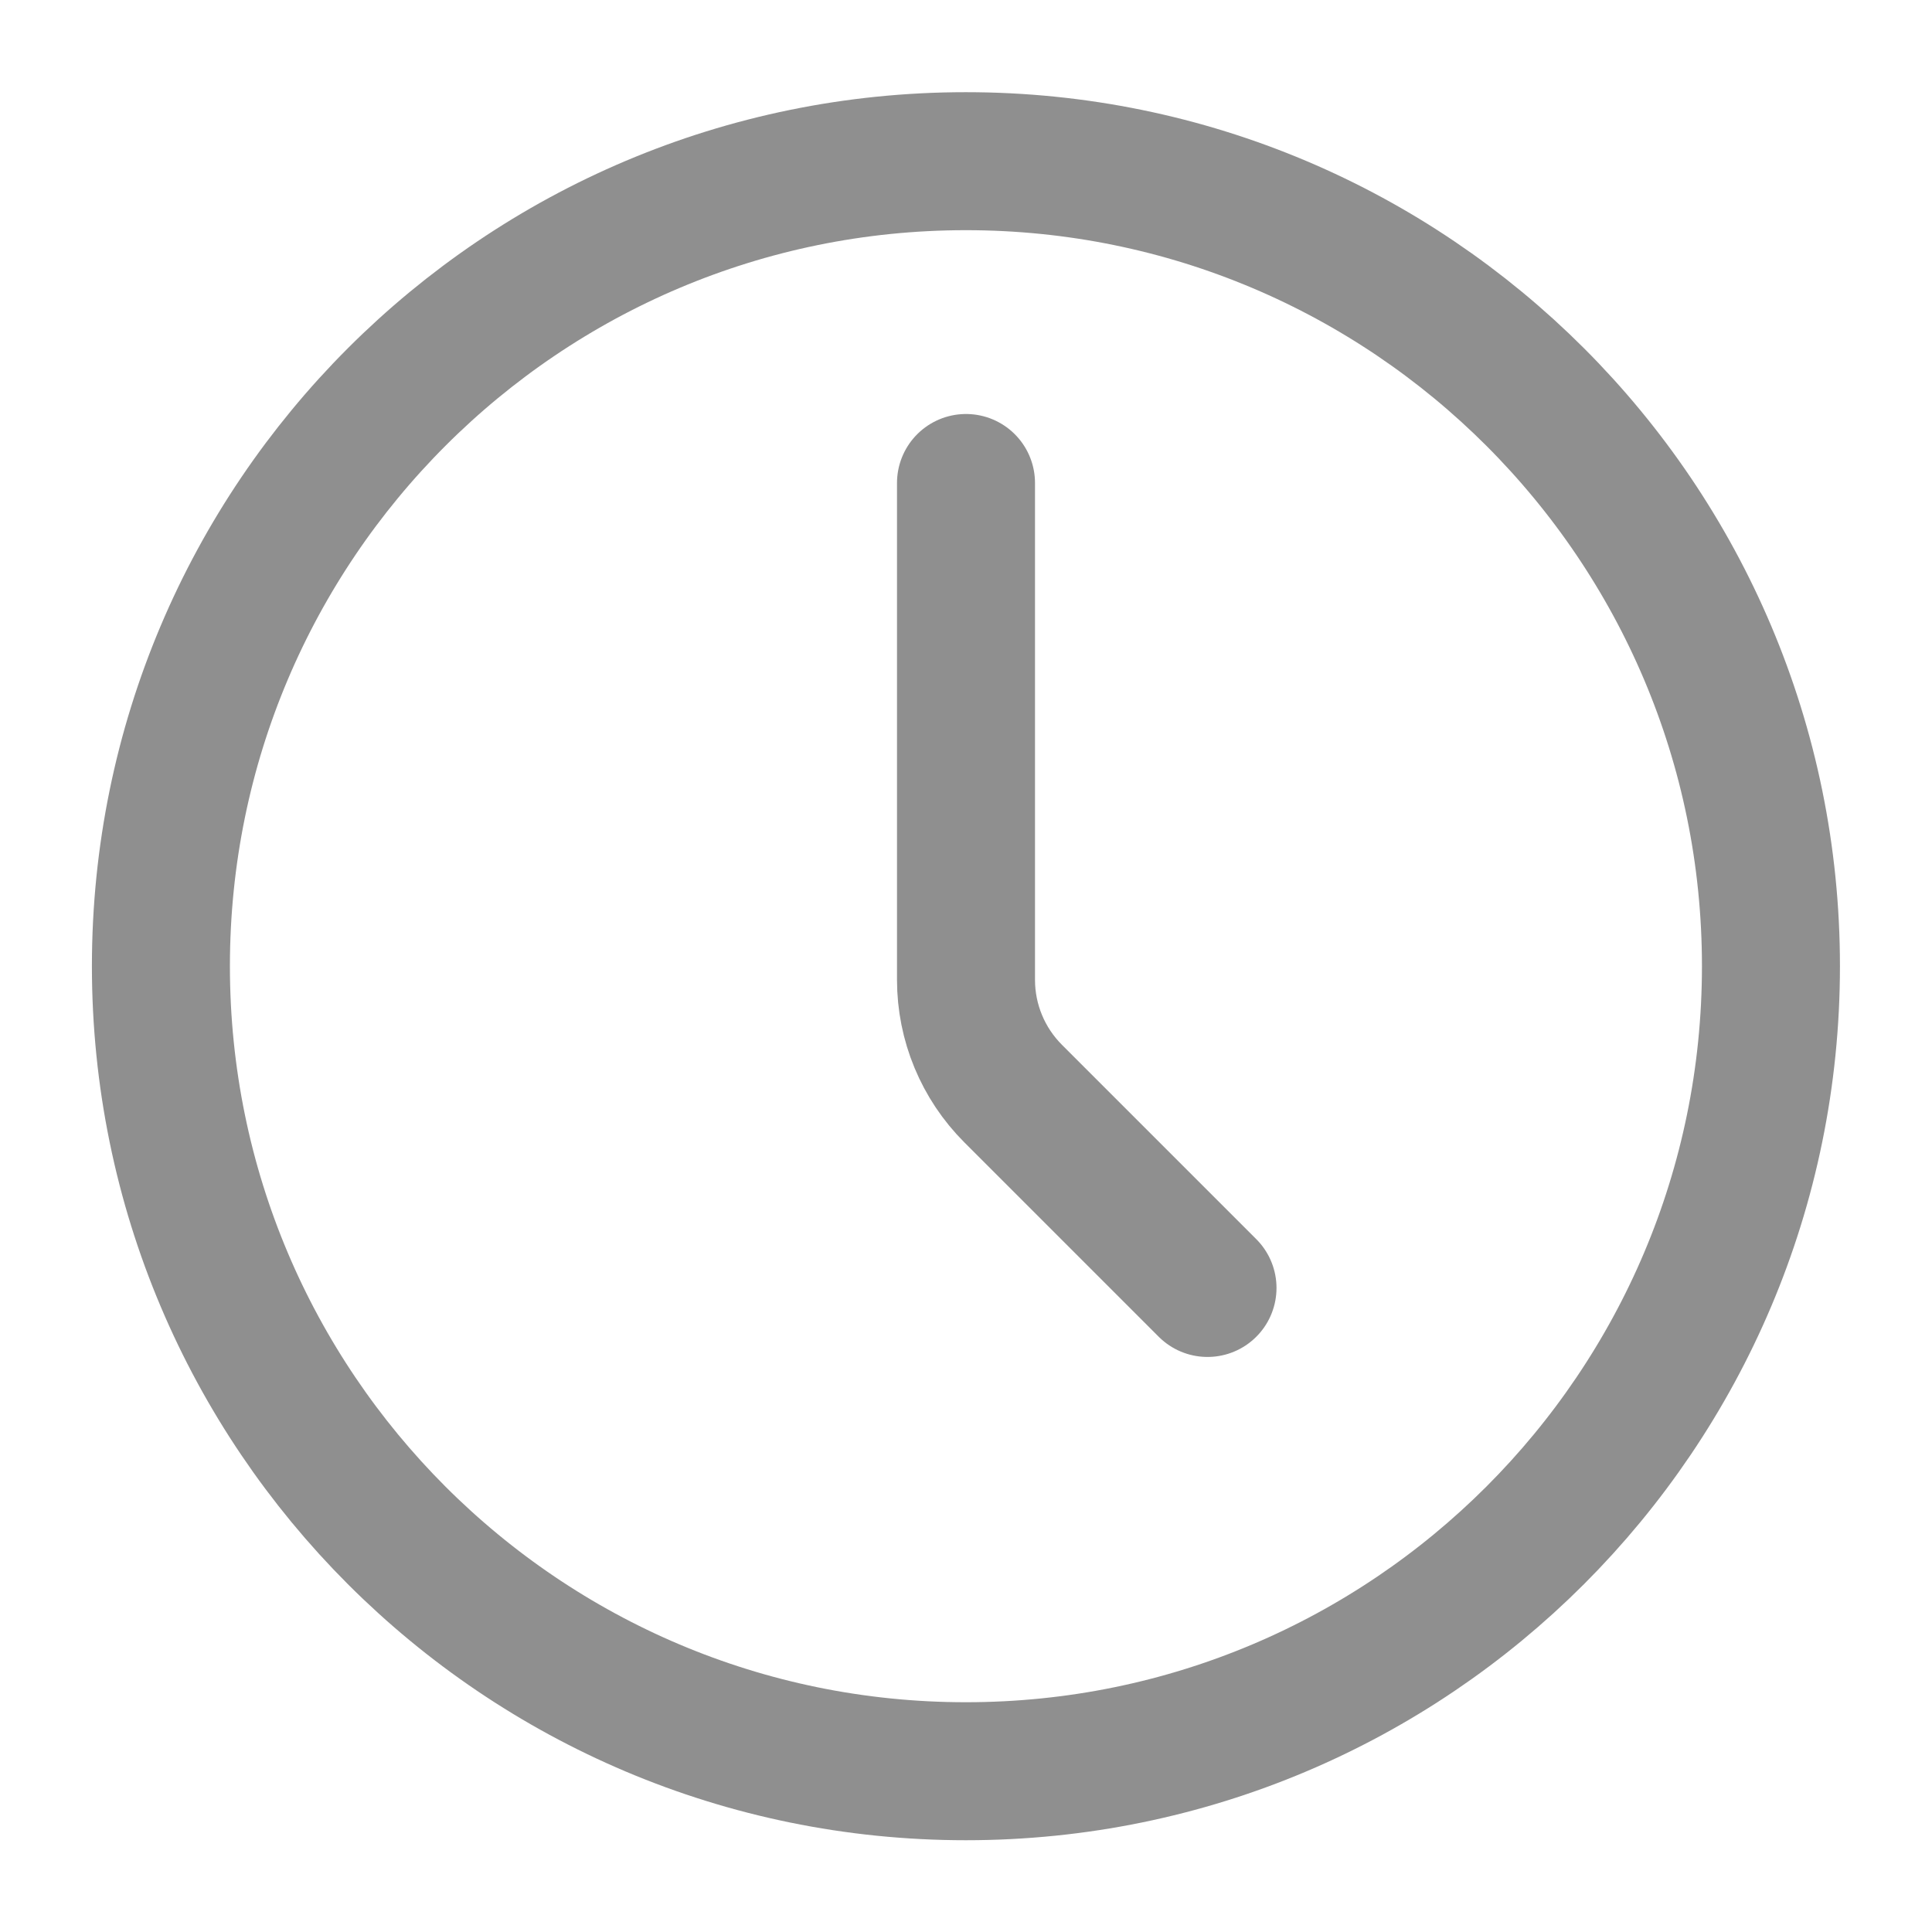
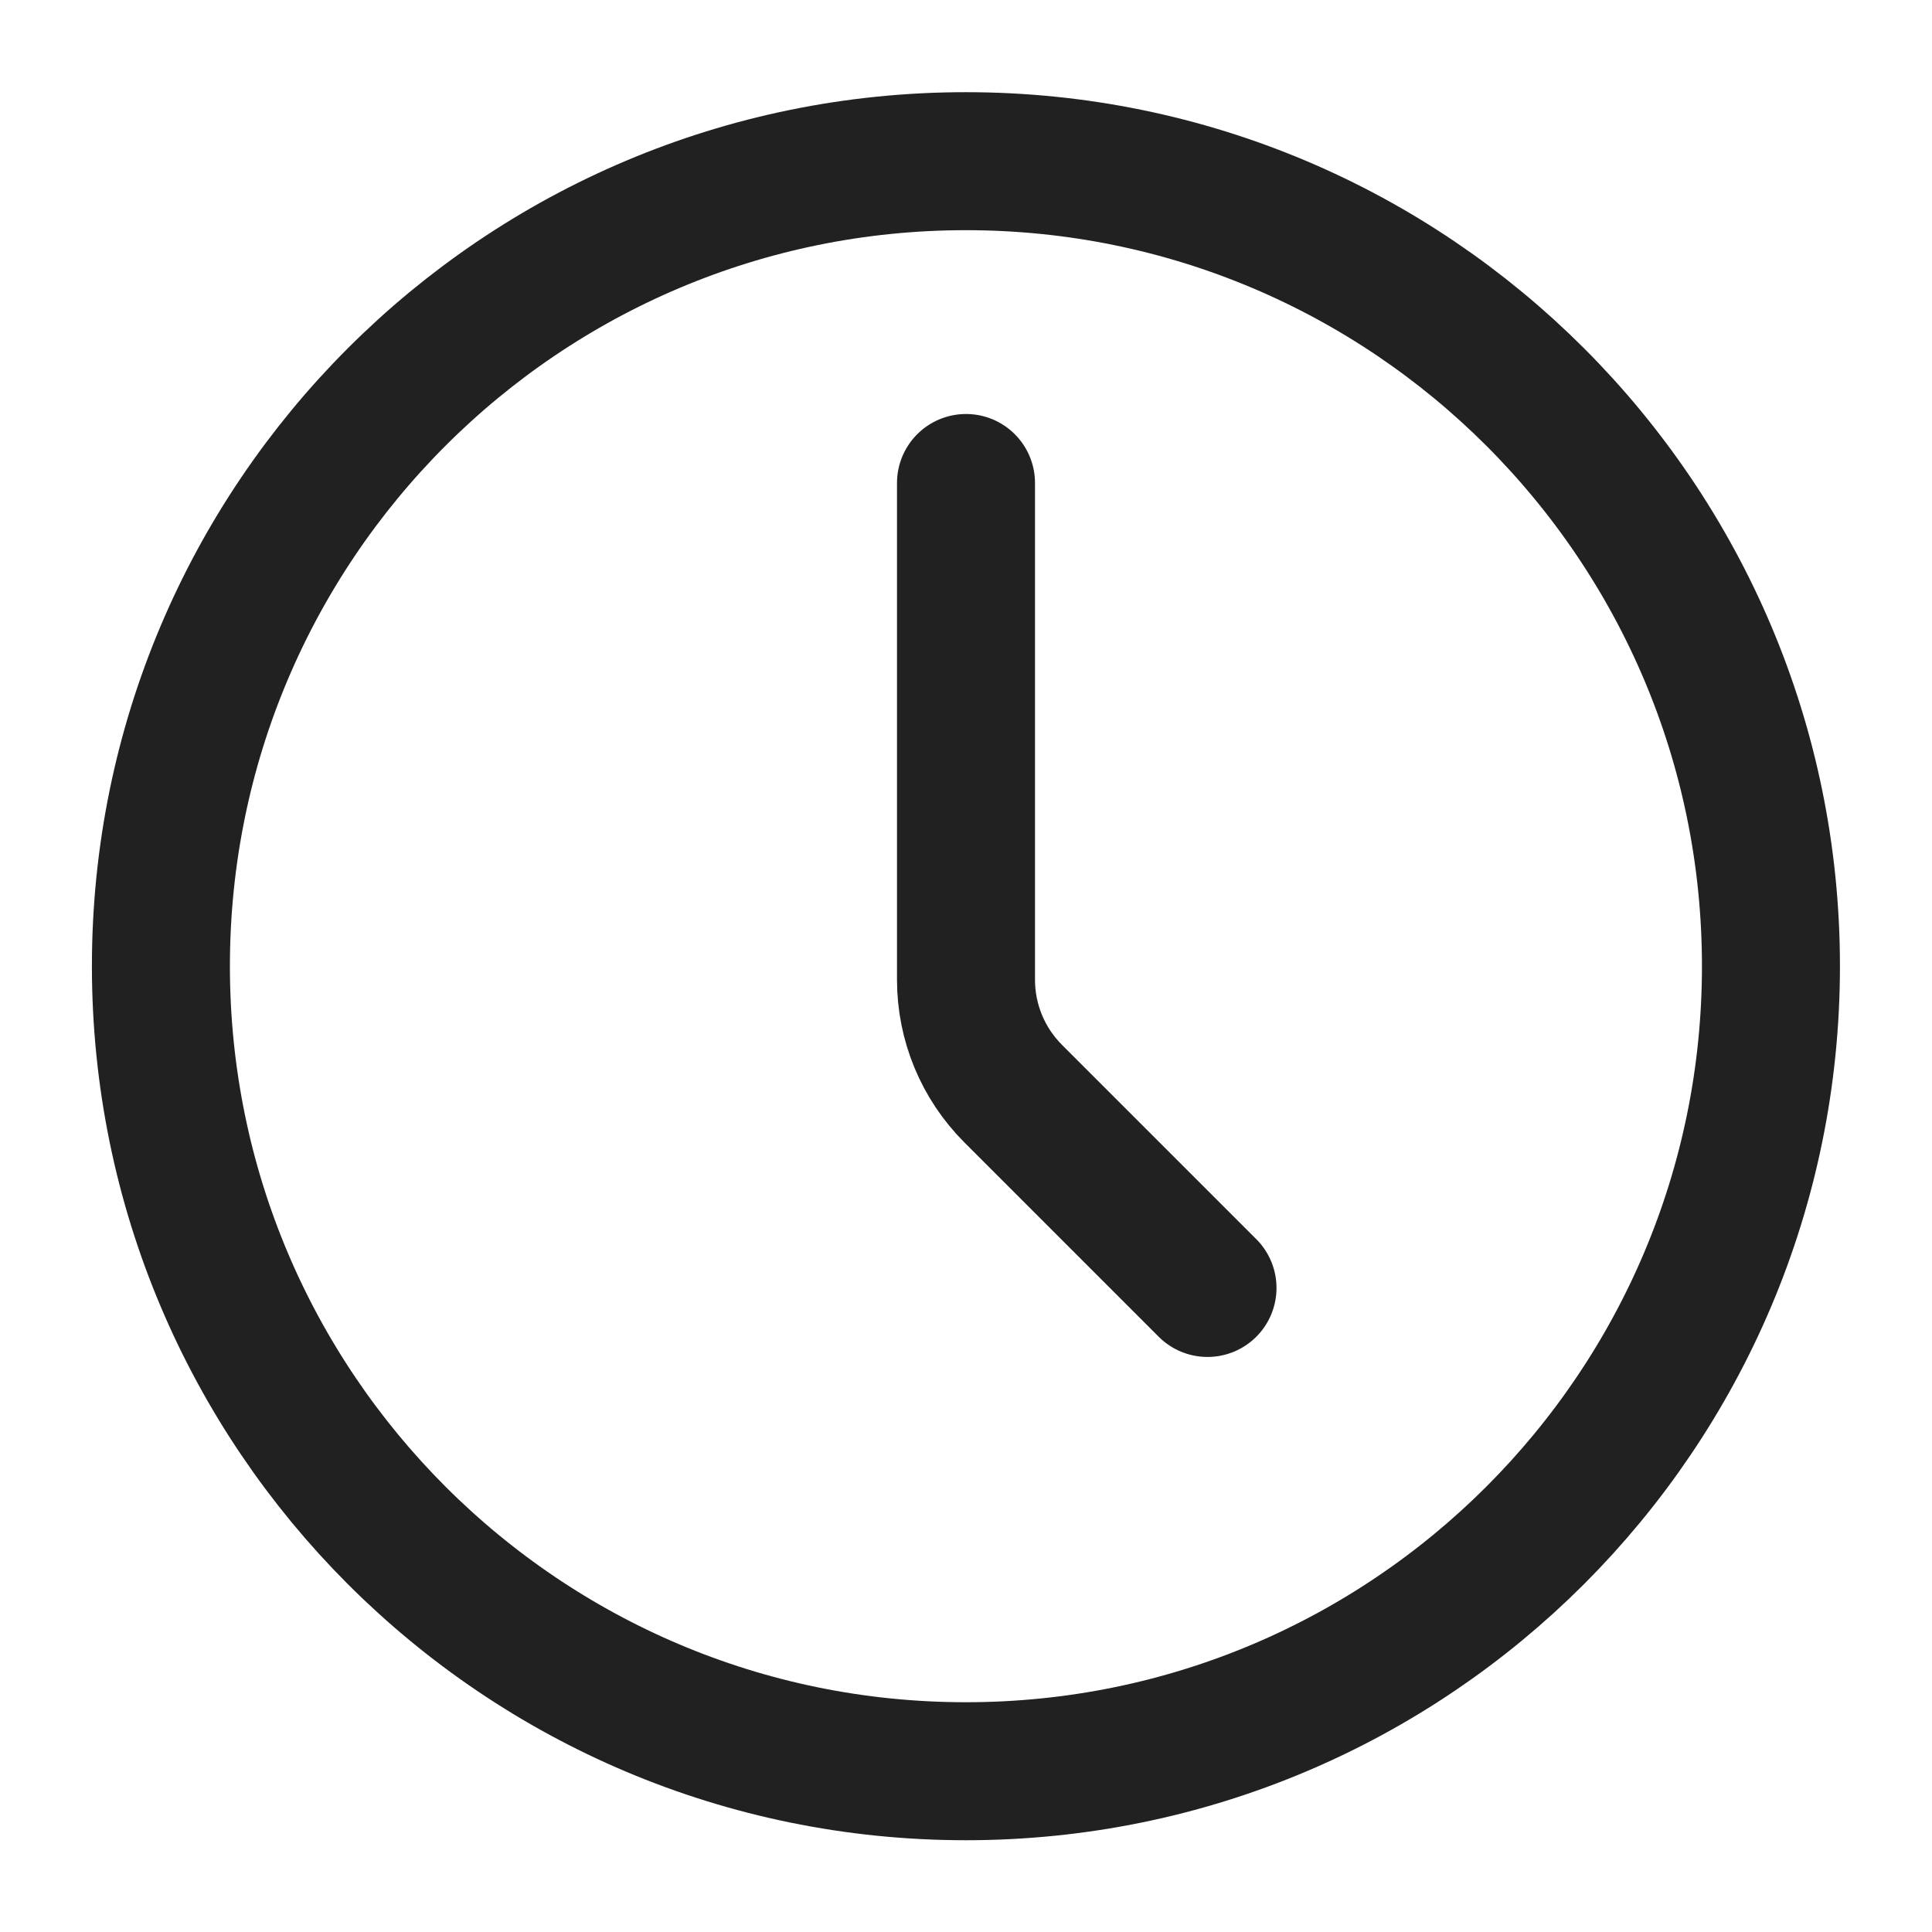
<svg xmlns="http://www.w3.org/2000/svg" width="14" height="14" viewBox="0 0 14 14" fill="none">
-   <path d="M6.999 12.835C10.221 12.835 12.833 10.223 12.833 7.001C12.833 3.78 10.221 1.168 6.999 1.168C3.778 1.168 1.166 3.78 1.166 7.001C1.166 10.223 3.778 12.835 6.999 12.835Z" stroke="#212121" stroke-opacity="0.5" stroke-linecap="round" stroke-linejoin="round" />
-   <path d="M8.75 9.333L7.342 7.925C7.123 7.706 7 7.41 7 7.1V3.5" stroke="#212121" stroke-opacity="0.5" stroke-linecap="round" stroke-linejoin="round" />
+   <path d="M6.999 12.835C10.221 12.835 12.833 10.223 12.833 7.001C12.833 3.78 10.221 1.168 6.999 1.168C3.778 1.168 1.166 3.78 1.166 7.001C1.166 10.223 3.778 12.835 6.999 12.835Z" stroke="#212121" stroke-linecap="round" stroke-linejoin="round" />
+   <path d="M8.75 9.333L7.342 7.925C7.123 7.706 7 7.41 7 7.1V3.5" stroke="#212121" stroke-linecap="round" stroke-linejoin="round" />
</svg>
